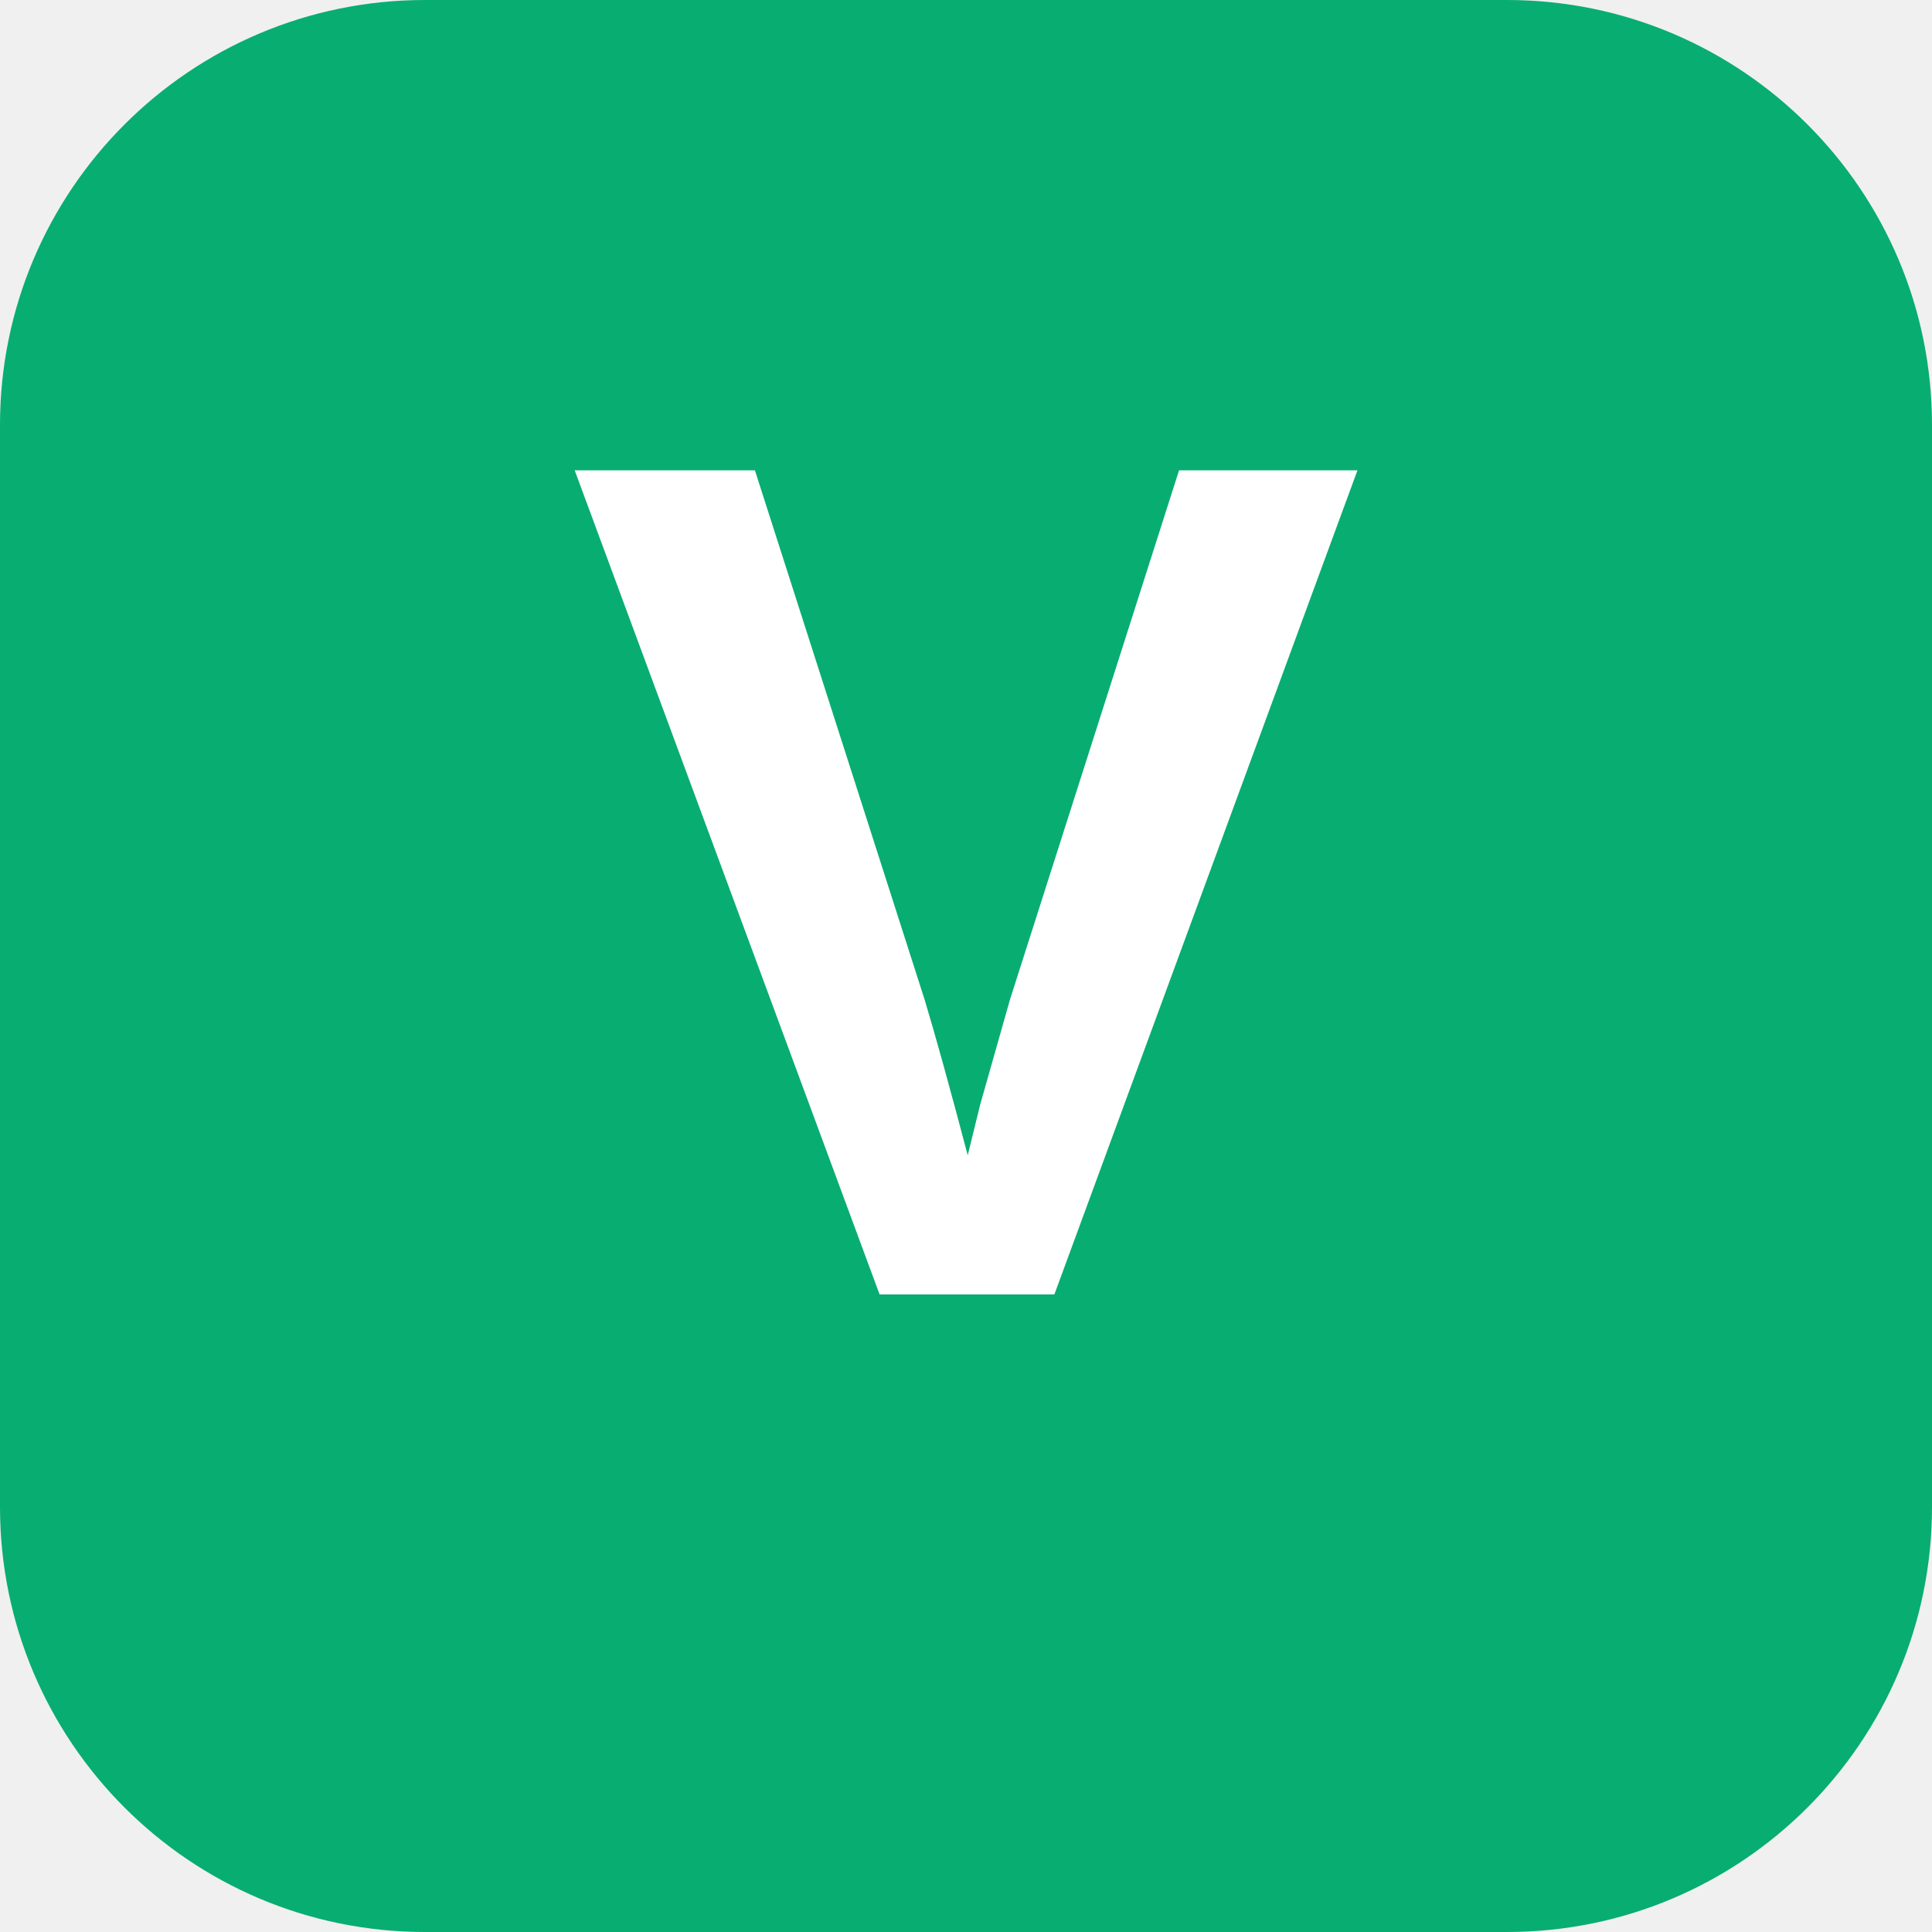
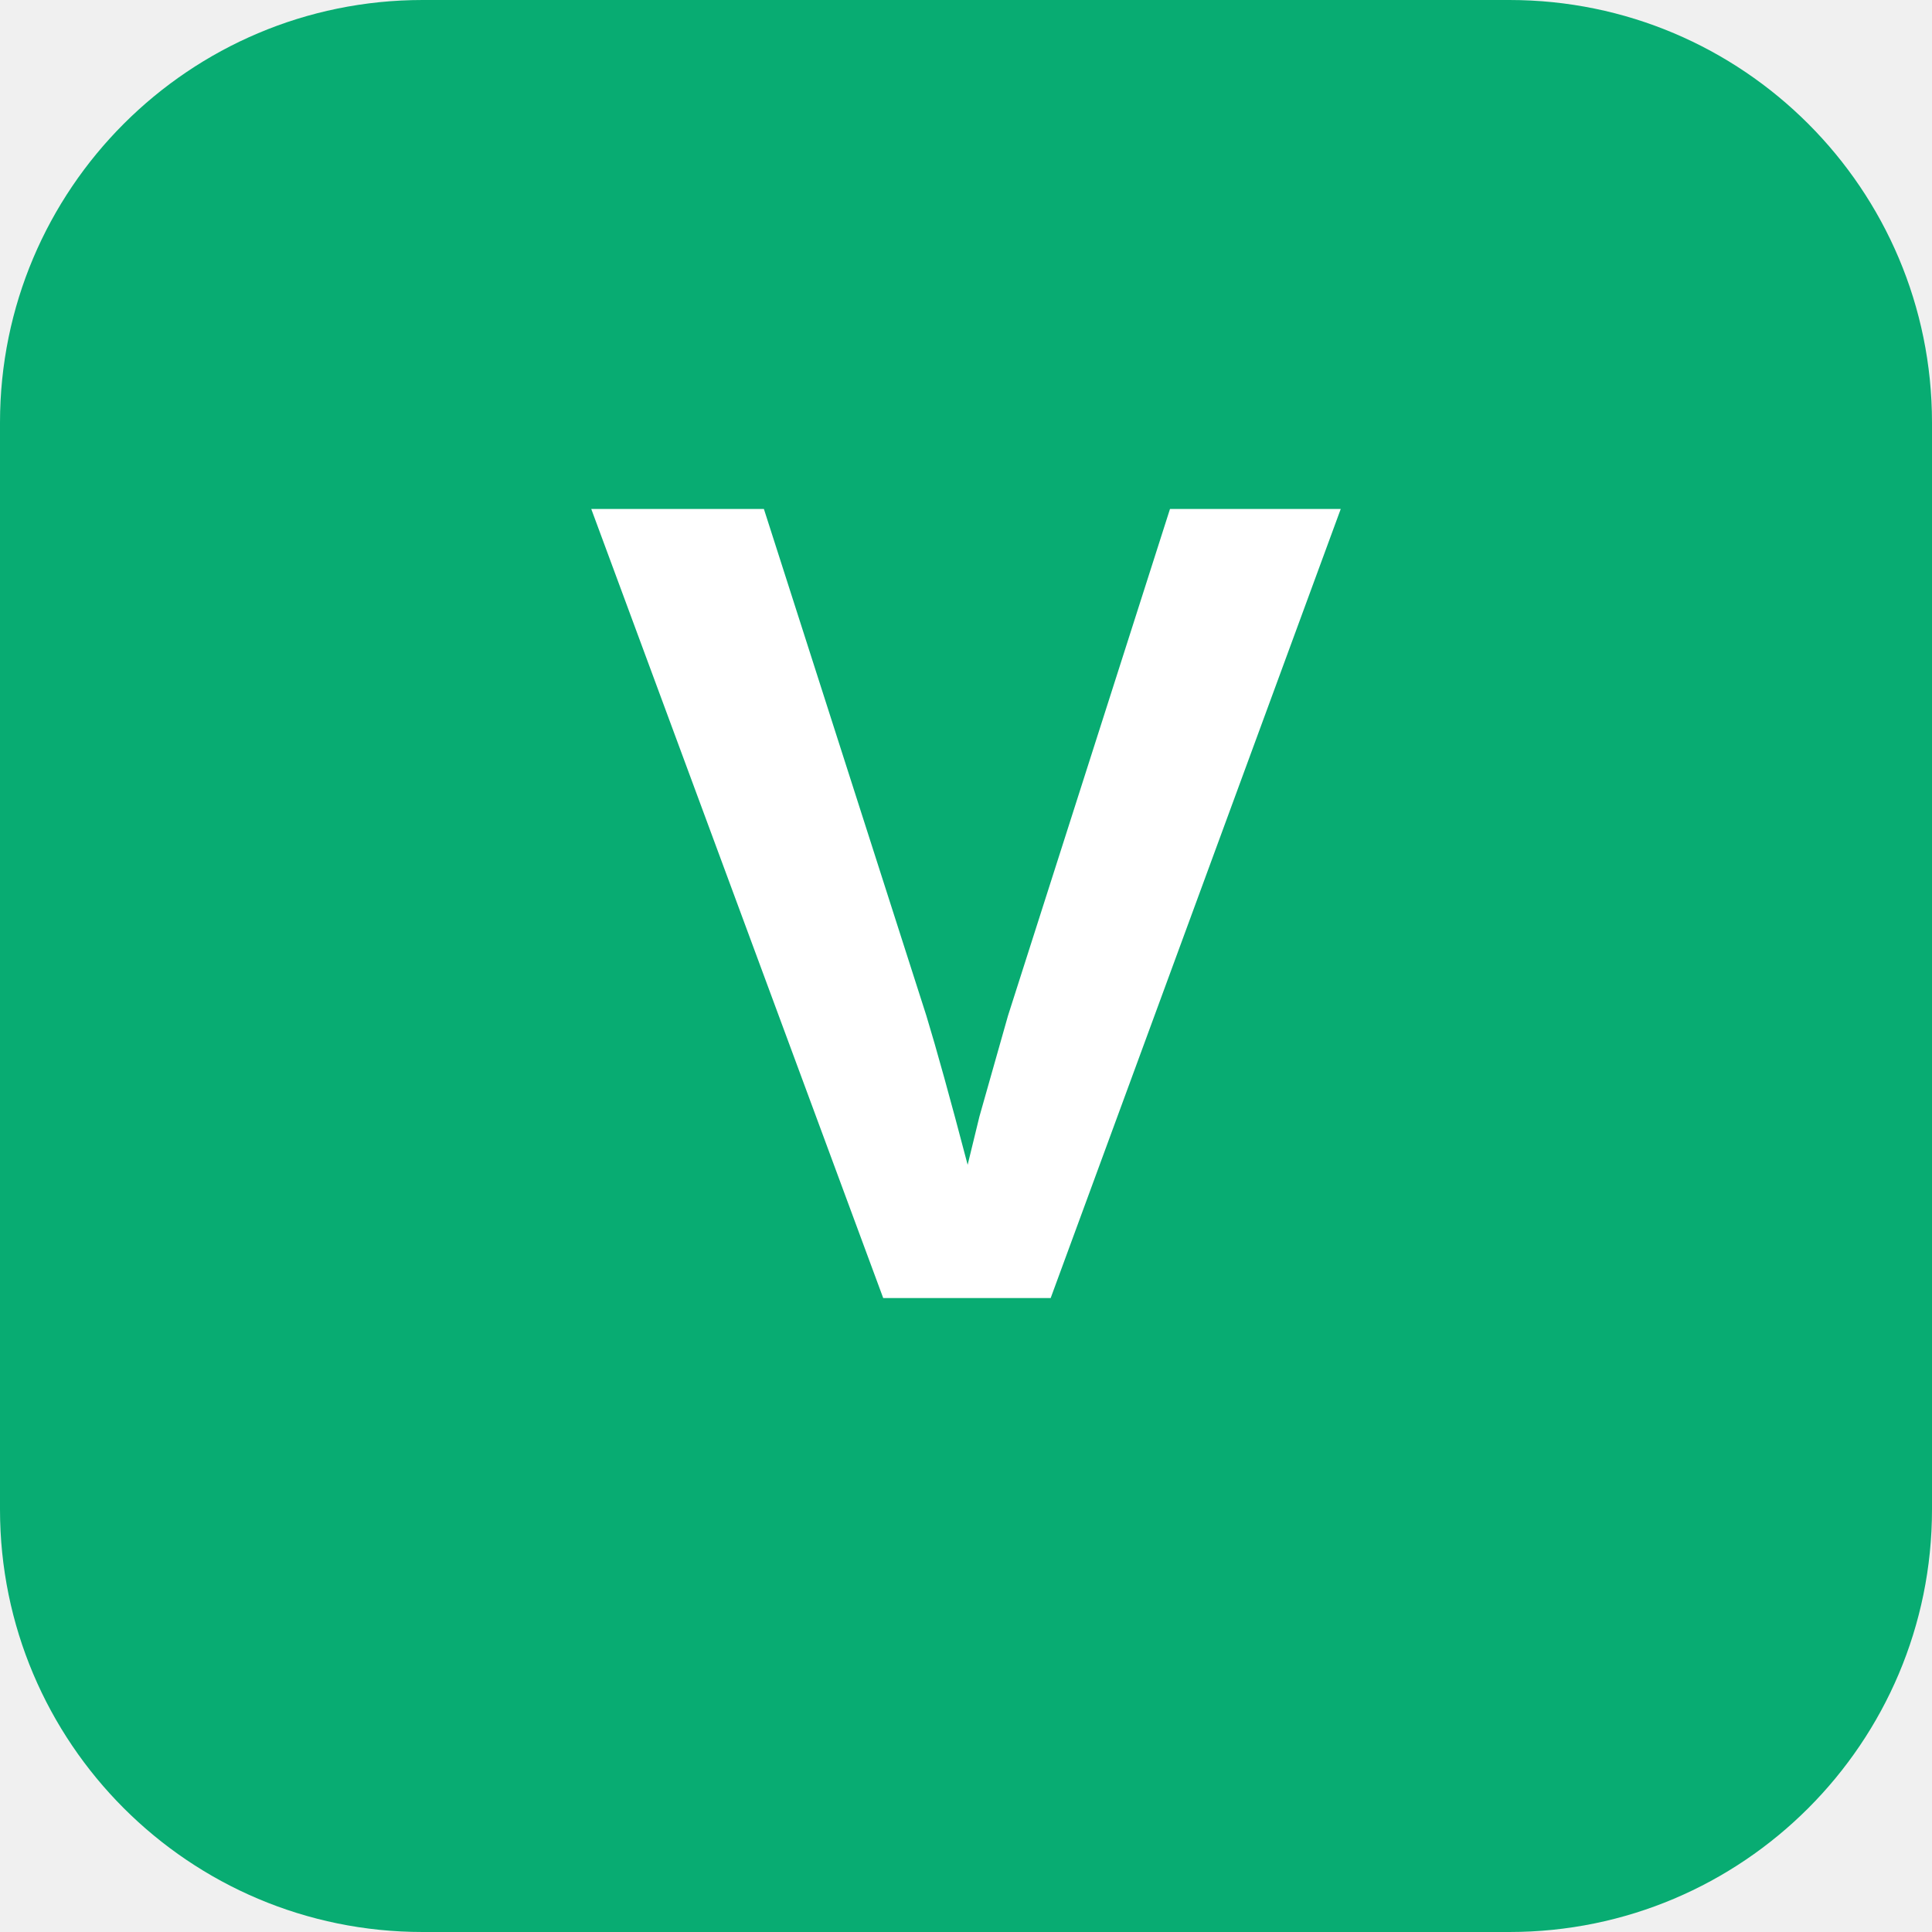
- <svg xmlns="http://www.w3.org/2000/svg" viewBox="0 0 100 100">
-   <rect width="100" height="100" rx="22" fill="#08ad72" />
-   <text x="50" y="67" text-anchor="middle" font-size="62" font-family="Arial" font-weight="900" fill="white">V</text>
+ <svg xmlns="http://www.w3.org/2000/svg" viewBox="0 0 128 128">
+   <rect width="128" height="128" rx="28" fill="#08ac72" />
+   <text x="64" y="86" font-size="76" text-anchor="middle" fill="white" font-family="Arial" font-weight="900">V</text>
</svg>
